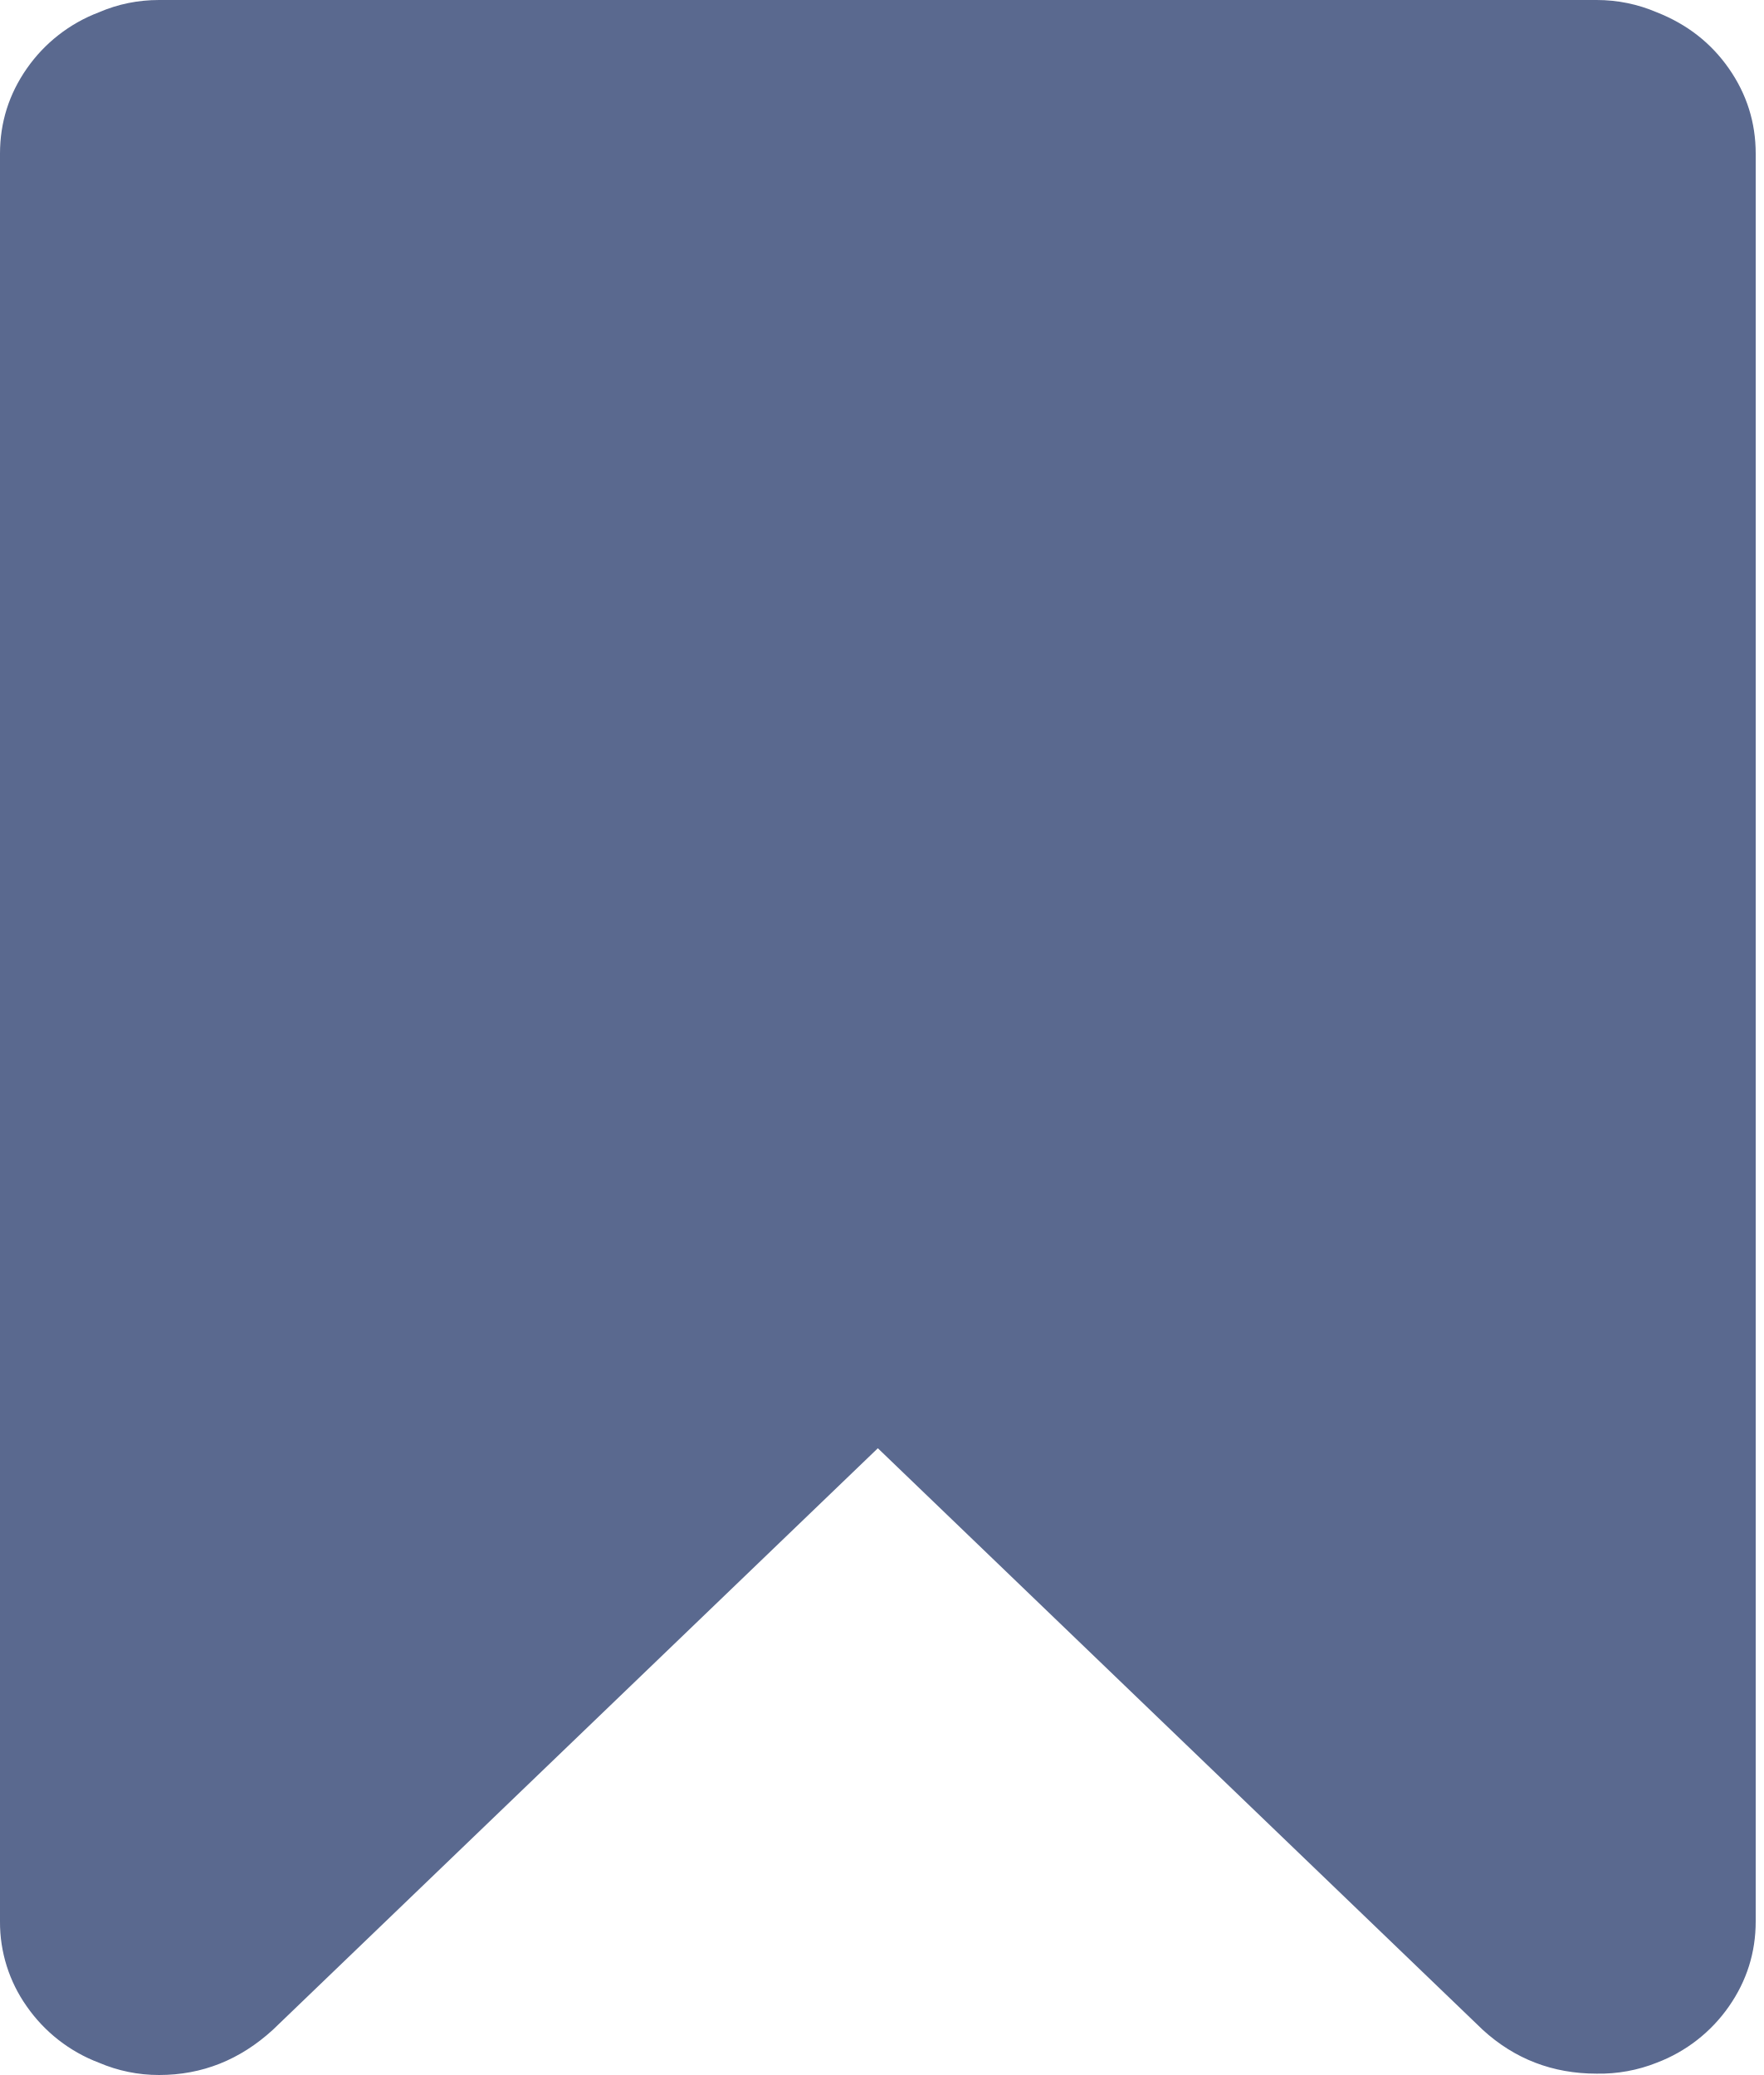
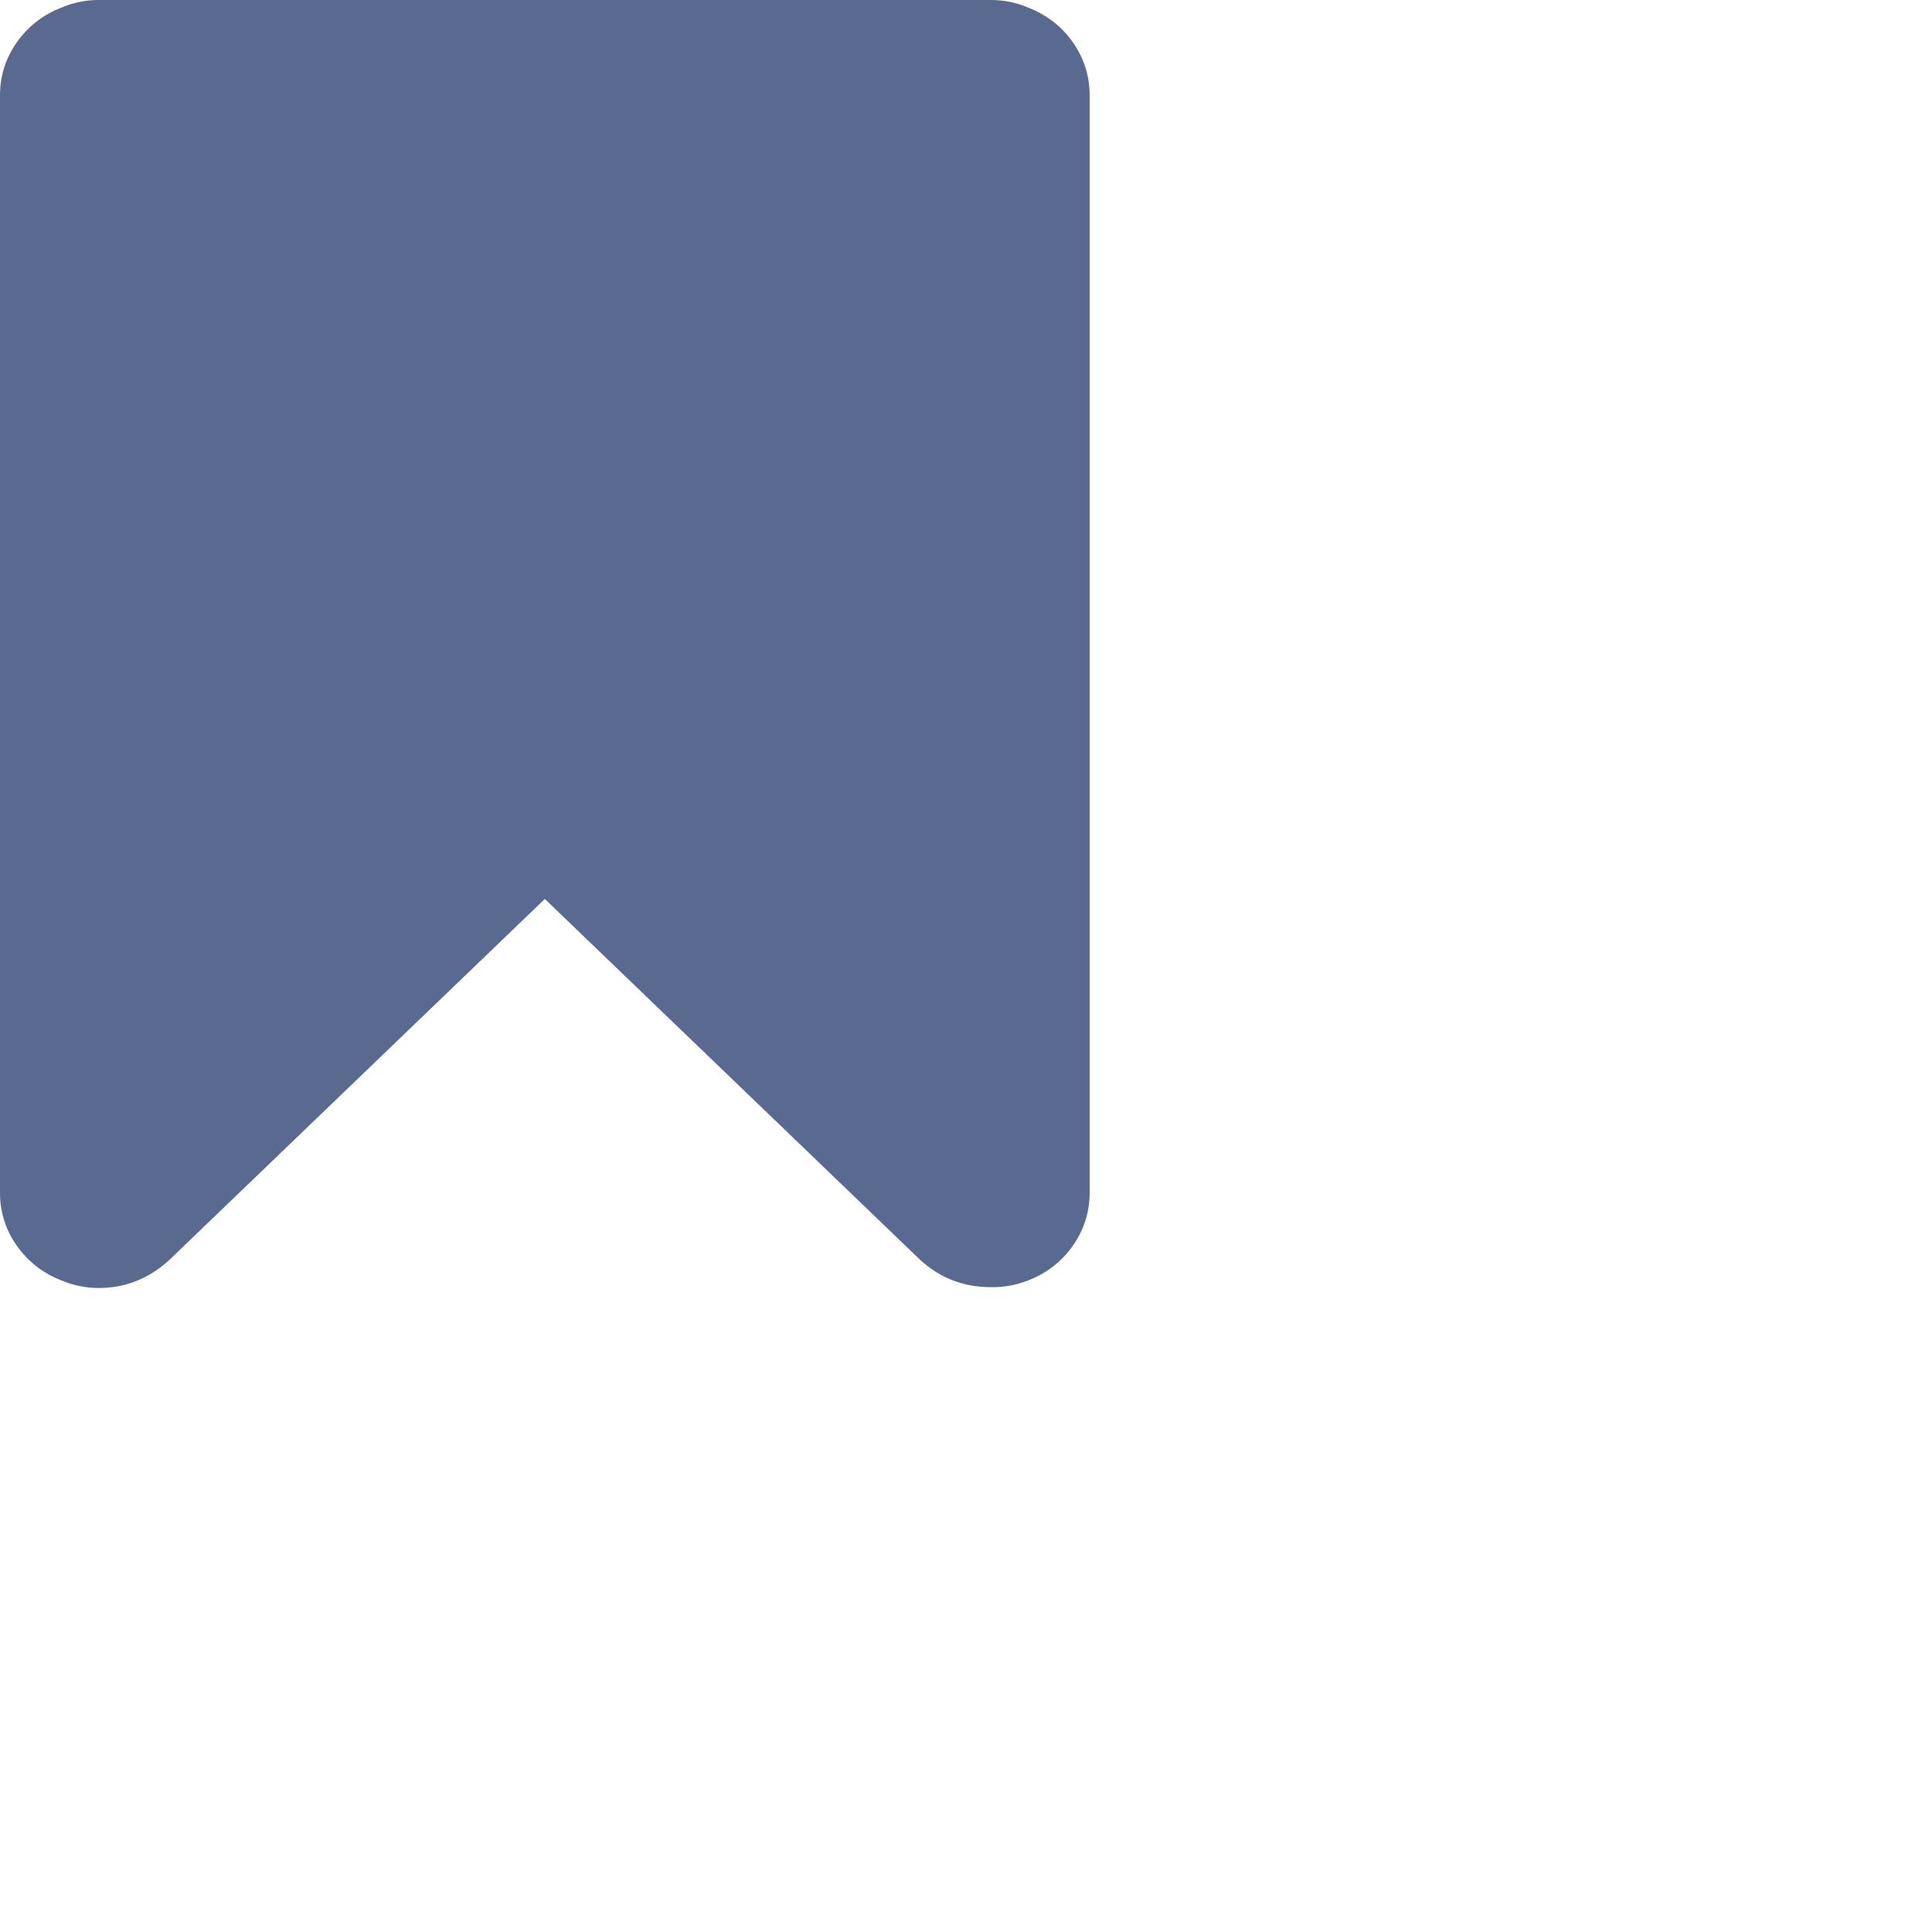
- <svg xmlns="http://www.w3.org/2000/svg" width="17" height="20">
+ <svg xmlns="http://www.w3.org/2000/svg" viewBox="0 0 30 30">
  <path d="M15.387 0c.202 0 .396.04.581.119.291.115.522.295.694.542.172.247.258.52.258.82v17.038c0 .3-.086.573-.258.82a1.49 1.49 0 0 1-.694.542 1.49 1.49 0 0 1-.581.106c-.423 0-.79-.141-1.098-.423L8.46 13.959l-5.83 5.605c-.317.29-.682.436-1.097.436-.202 0-.396-.04-.581-.119a1.49 1.49 0 0 1-.694-.542A1.402 1.402 0 0 1 0 18.52V1.481c0-.3.086-.573.258-.82A1.49 1.49 0 0 1 .952.119C1.137.039 1.33 0 1.533 0h13.854Z" fill="#5A698F" />
</svg>
